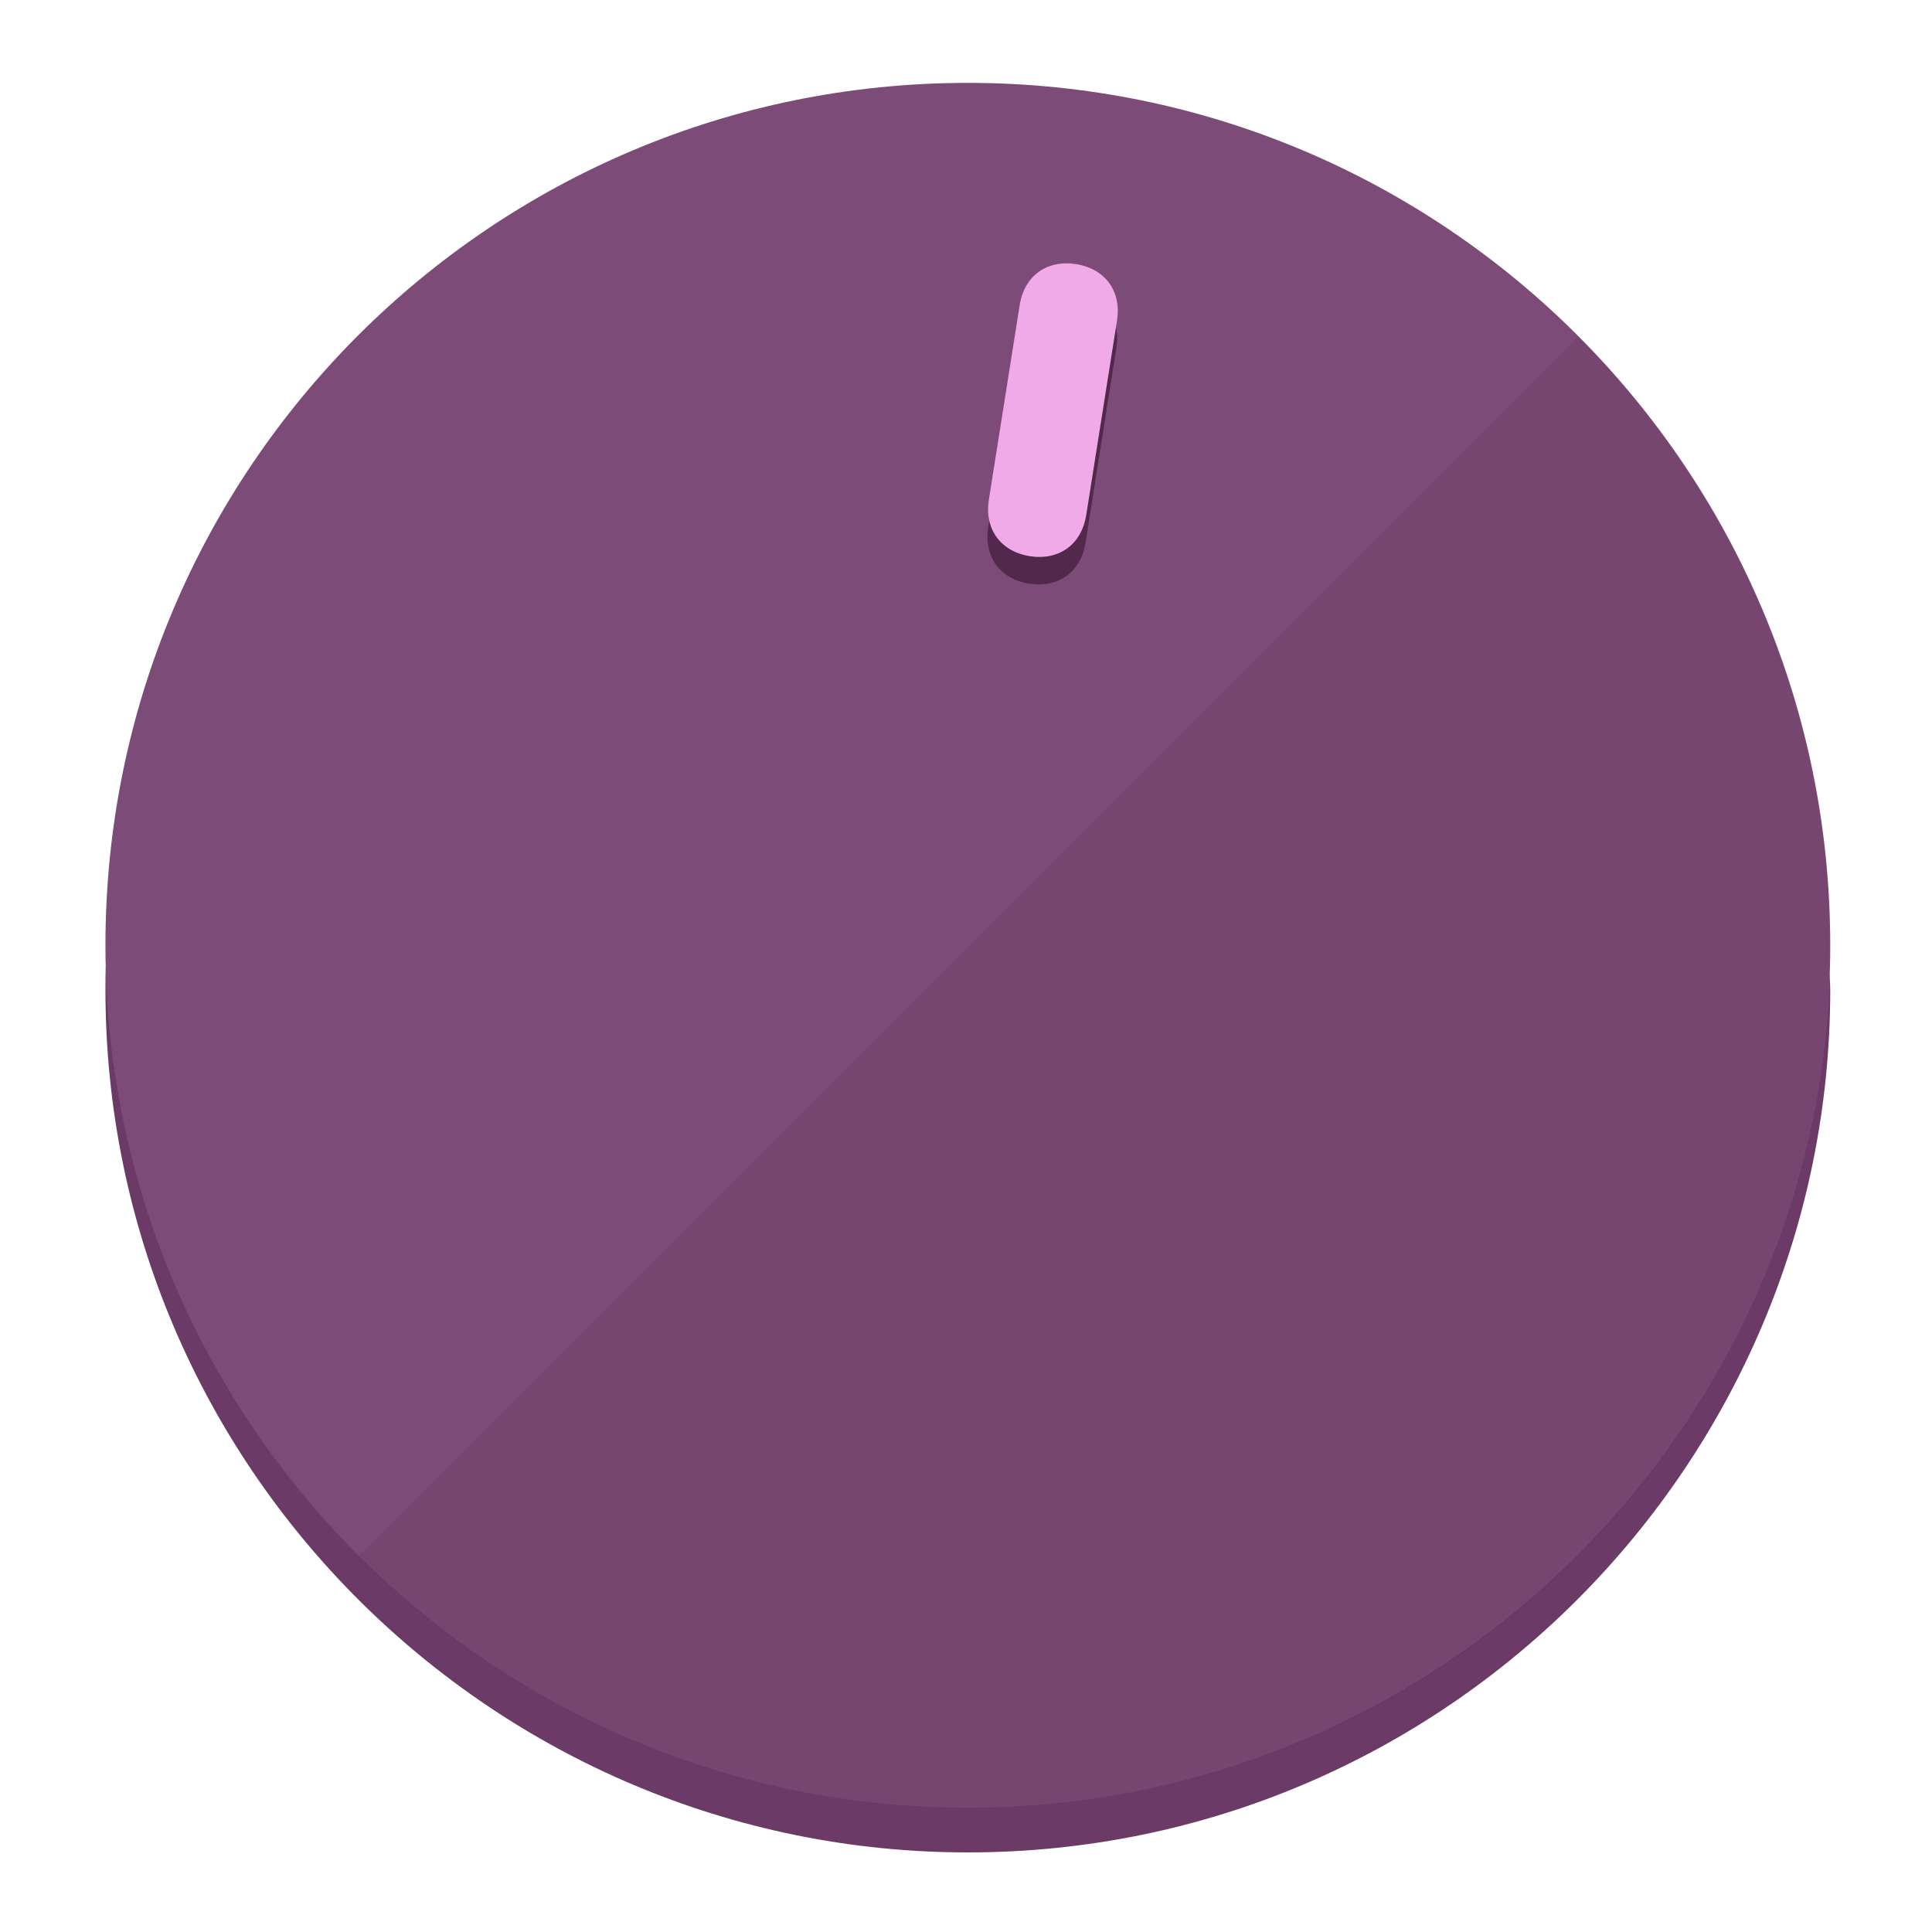
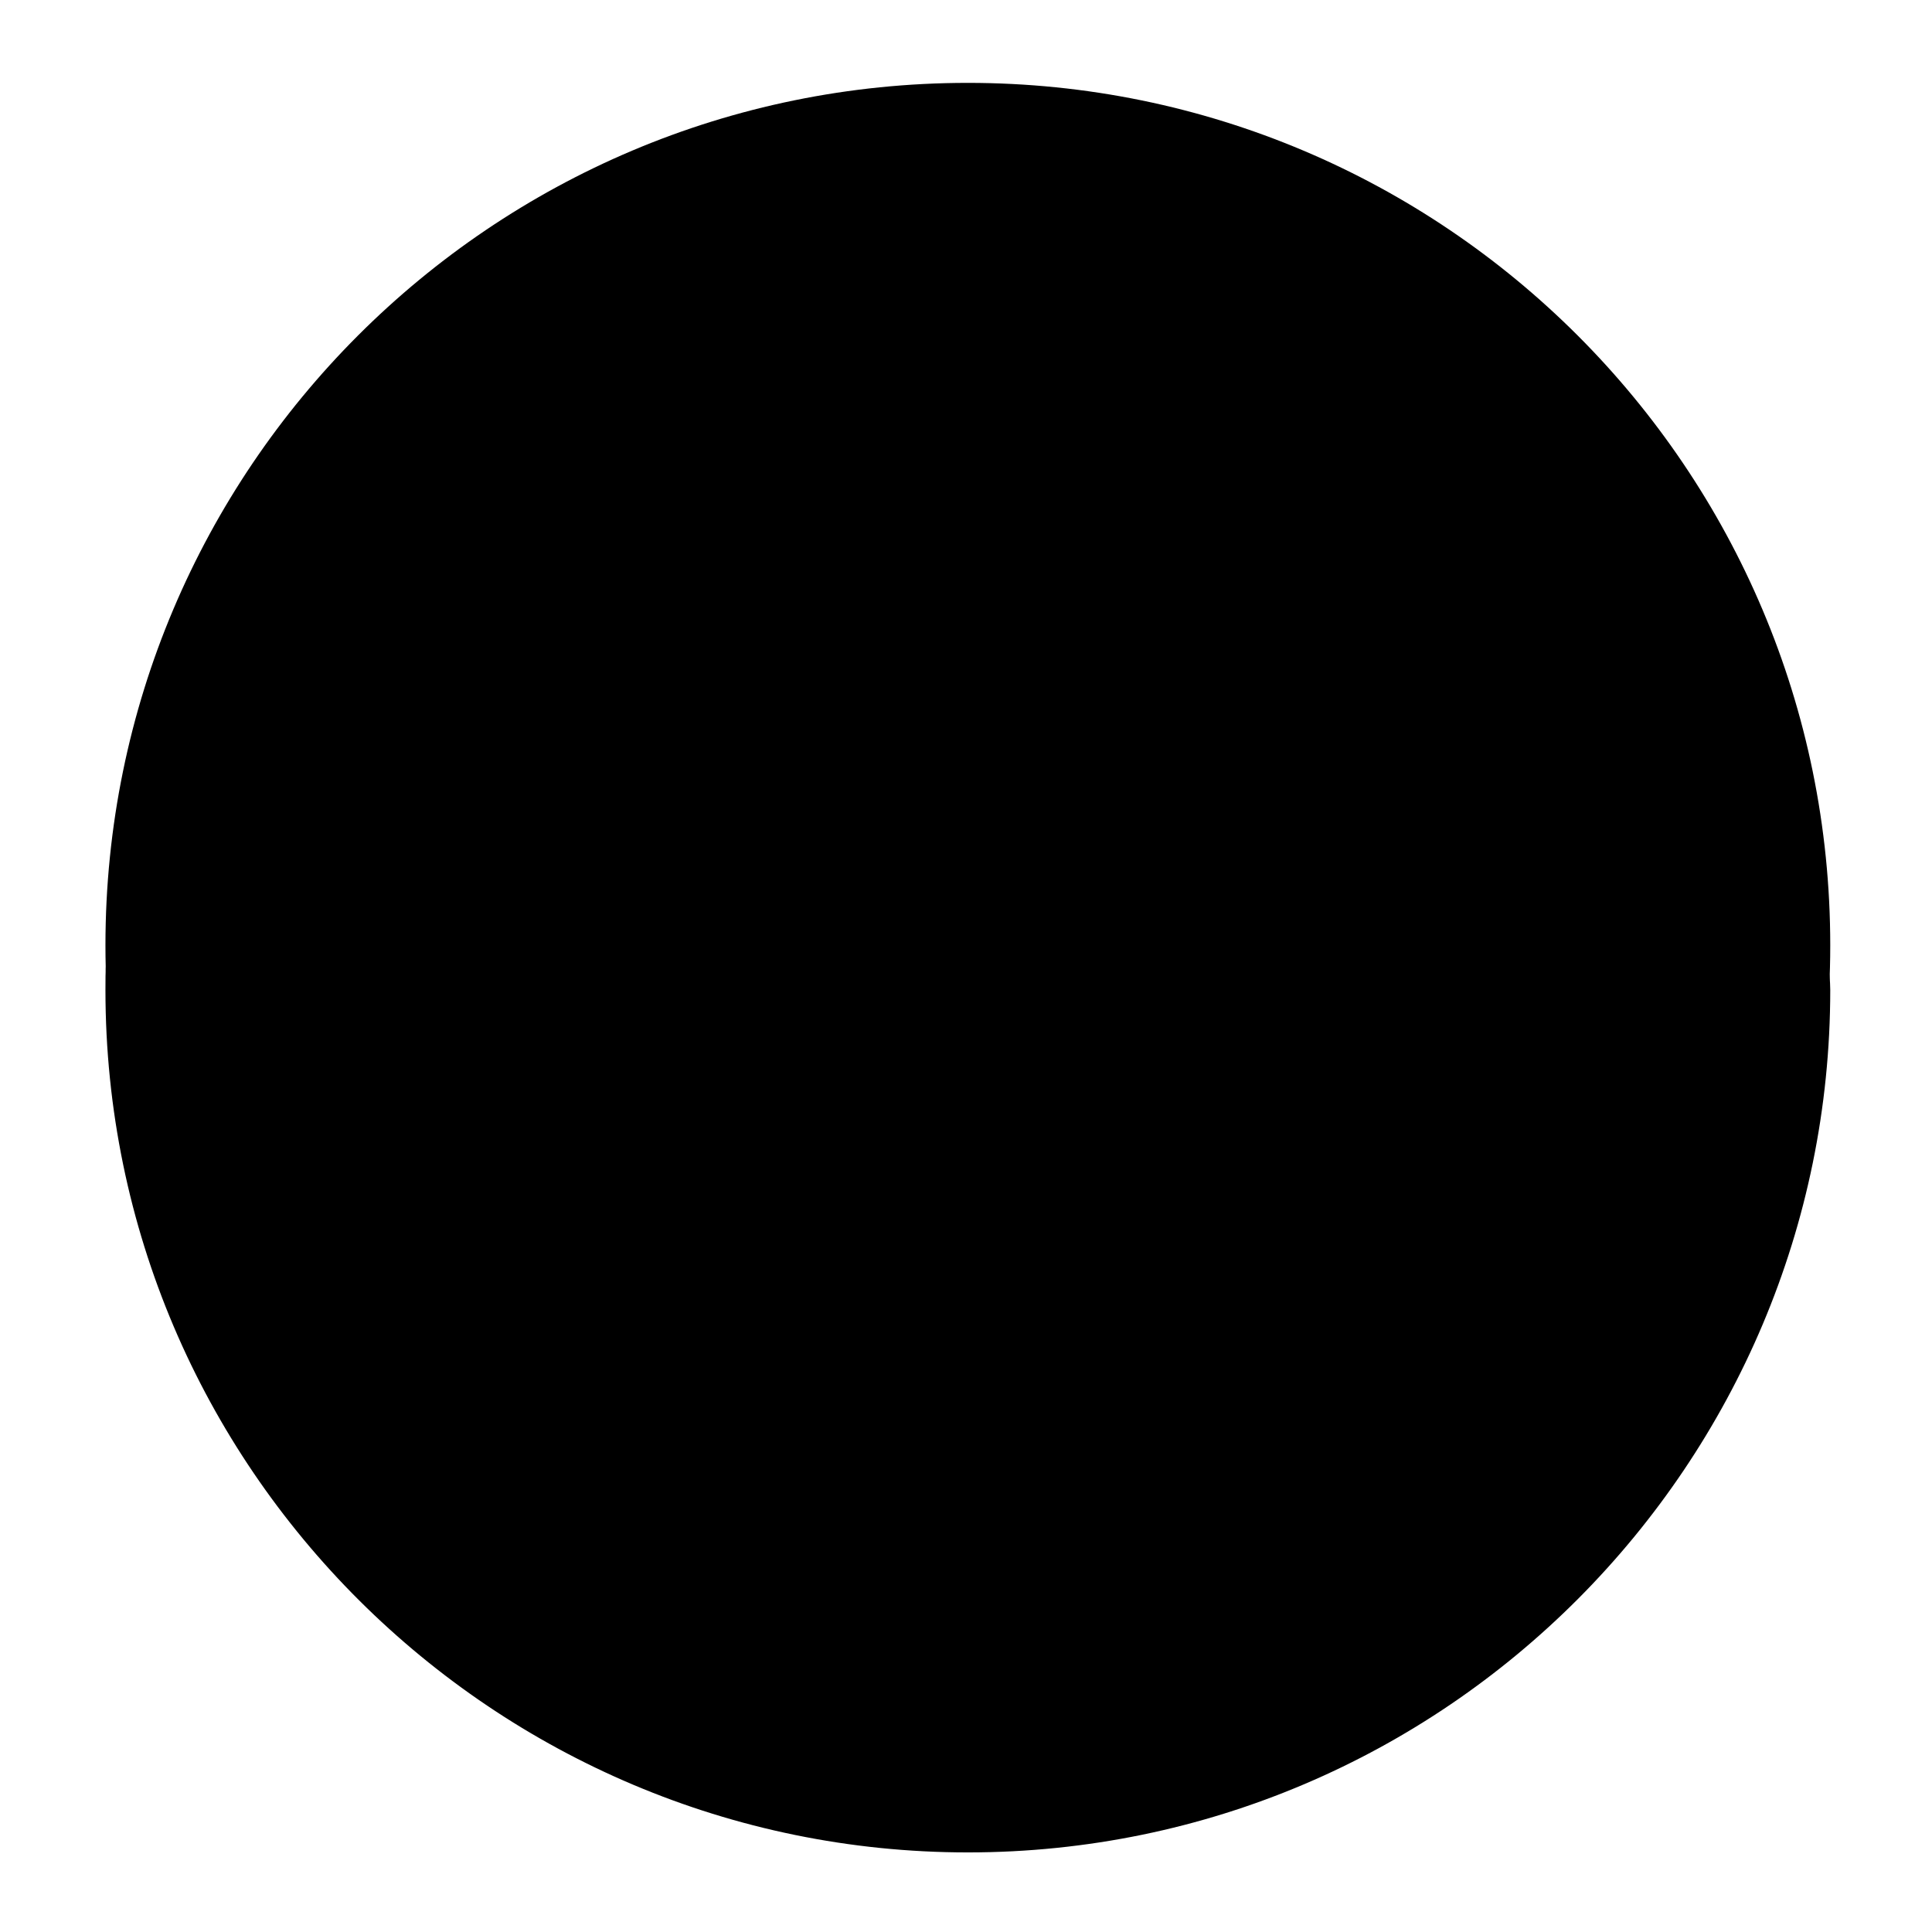
<svg xmlns="http://www.w3.org/2000/svg" height="120px" width="120px" version="1.1" id="Layer_1" viewBox="0 0 496.8 496.8" xml:space="preserve">
  <defs id="defs23" />
  <g id="g3158">
-     <path style="display:inline;fill:#6B3A66;fill-opacity:1;stroke-width:1.584" d="m 248.875,445.92 c 116.582,0 212.89,-91.238 220.493,-205.286 0,5.069 1.267,8.87 1.267,13.939 0,121.651 -98.842,221.76 -221.76,221.76 -121.651,0 -221.76,-98.842 -221.76,-221.76 0,-5.069 0,-8.87 1.267,-13.939 7.603,114.048 103.91,205.286 220.493,205.286 z" id="path8" />
-     <circle style="display:inline;fill:#7D4B77;fill-opacity:1;stroke-width:1.584" cx="248.875" cy="243.071" r="221.76" id="circle12" />
-     <path style="display:inline;fill:#52294D;fill-opacity:0.154;stroke-width:1.587" d="m 405.744,86.606 c 86.308,86.308 86.308,227.193 0,313.5 -86.308,86.308 -227.193,86.308 -313.5,0" id="path14" />
+     <path style="display:inline;fill:#;fill-opacity:1;stroke-width:1.584" d="m 248.875,445.92 c 116.582,0 212.89,-91.238 220.493,-205.286 0,5.069 1.267,8.87 1.267,13.939 0,121.651 -98.842,221.76 -221.76,221.76 -121.651,0 -221.76,-98.842 -221.76,-221.76 0,-5.069 0,-8.87 1.267,-13.939 7.603,114.048 103.91,205.286 220.493,205.286 z" id="path8" />
+     <circle style="display:inline;fill:#;fill-opacity:1;stroke-width:1.584" cx="248.875" cy="243.071" r="221.76" id="circle12" />
+     <path style="display:inline;fill:#;fill-opacity:0.154;stroke-width:1.587" d="m 405.744,86.606 c 86.308,86.308 86.308,227.193 0,313.5 -86.308,86.308 -227.193,86.308 -313.5,0" id="path14" />
  </g>
  <g id="g3198">
    <circle style="display:none;fill:#000000;fill-opacity:0;stroke-width:1.584" cx="283.513" cy="201.714" r="221.76" id="circle12-3" transform="rotate(9)" />
-     <path style="display:inline;fill:#52294D;fill-opacity:1;stroke-width:1.584" d="m 279.14,139.552 c -1.189,7.51 -6.989,11.723 -14.498,10.534 v 0 c -7.51,-1.189 -11.723,-6.989 -10.534,-14.498 l 7.929,-50.064 c 1.189,-7.51 6.989,-11.723 14.498,-10.534 v 0 c 7.51,1.189 11.723,6.989 10.534,14.498 z" id="path3789" />
-     <path style="display:inline;fill:#F0AAE8;stroke-width:1.584" d="m 279.307,132.48 c -1.189,7.51 -6.989,11.723 -14.498,10.534 v 0 c -7.51,-1.189 -11.723,-6.989 -10.534,-14.498 l 7.929,-50.064 c 1.189,-7.51 6.989,-11.723 14.498,-10.534 v 0 c 7.51,1.189 11.723,6.989 10.534,14.498 z" id="path915" />
+     <path style="display:inline;fill:#;fill-opacity:1;stroke-width:1.584" d="m 279.14,139.552 c -1.189,7.51 -6.989,11.723 -14.498,10.534 v 0 c -7.51,-1.189 -11.723,-6.989 -10.534,-14.498 l 7.929,-50.064 c 1.189,-7.51 6.989,-11.723 14.498,-10.534 v 0 c 7.51,1.189 11.723,6.989 10.534,14.498 z" id="path3789" />
+     <path style="display:inline;fill:#;stroke-width:1.584" d="m 279.307,132.48 c -1.189,7.51 -6.989,11.723 -14.498,10.534 v 0 c -7.51,-1.189 -11.723,-6.989 -10.534,-14.498 l 7.929,-50.064 c 1.189,-7.51 6.989,-11.723 14.498,-10.534 v 0 c 7.51,1.189 11.723,6.989 10.534,14.498 z" id="path915" />
  </g>
</svg>
